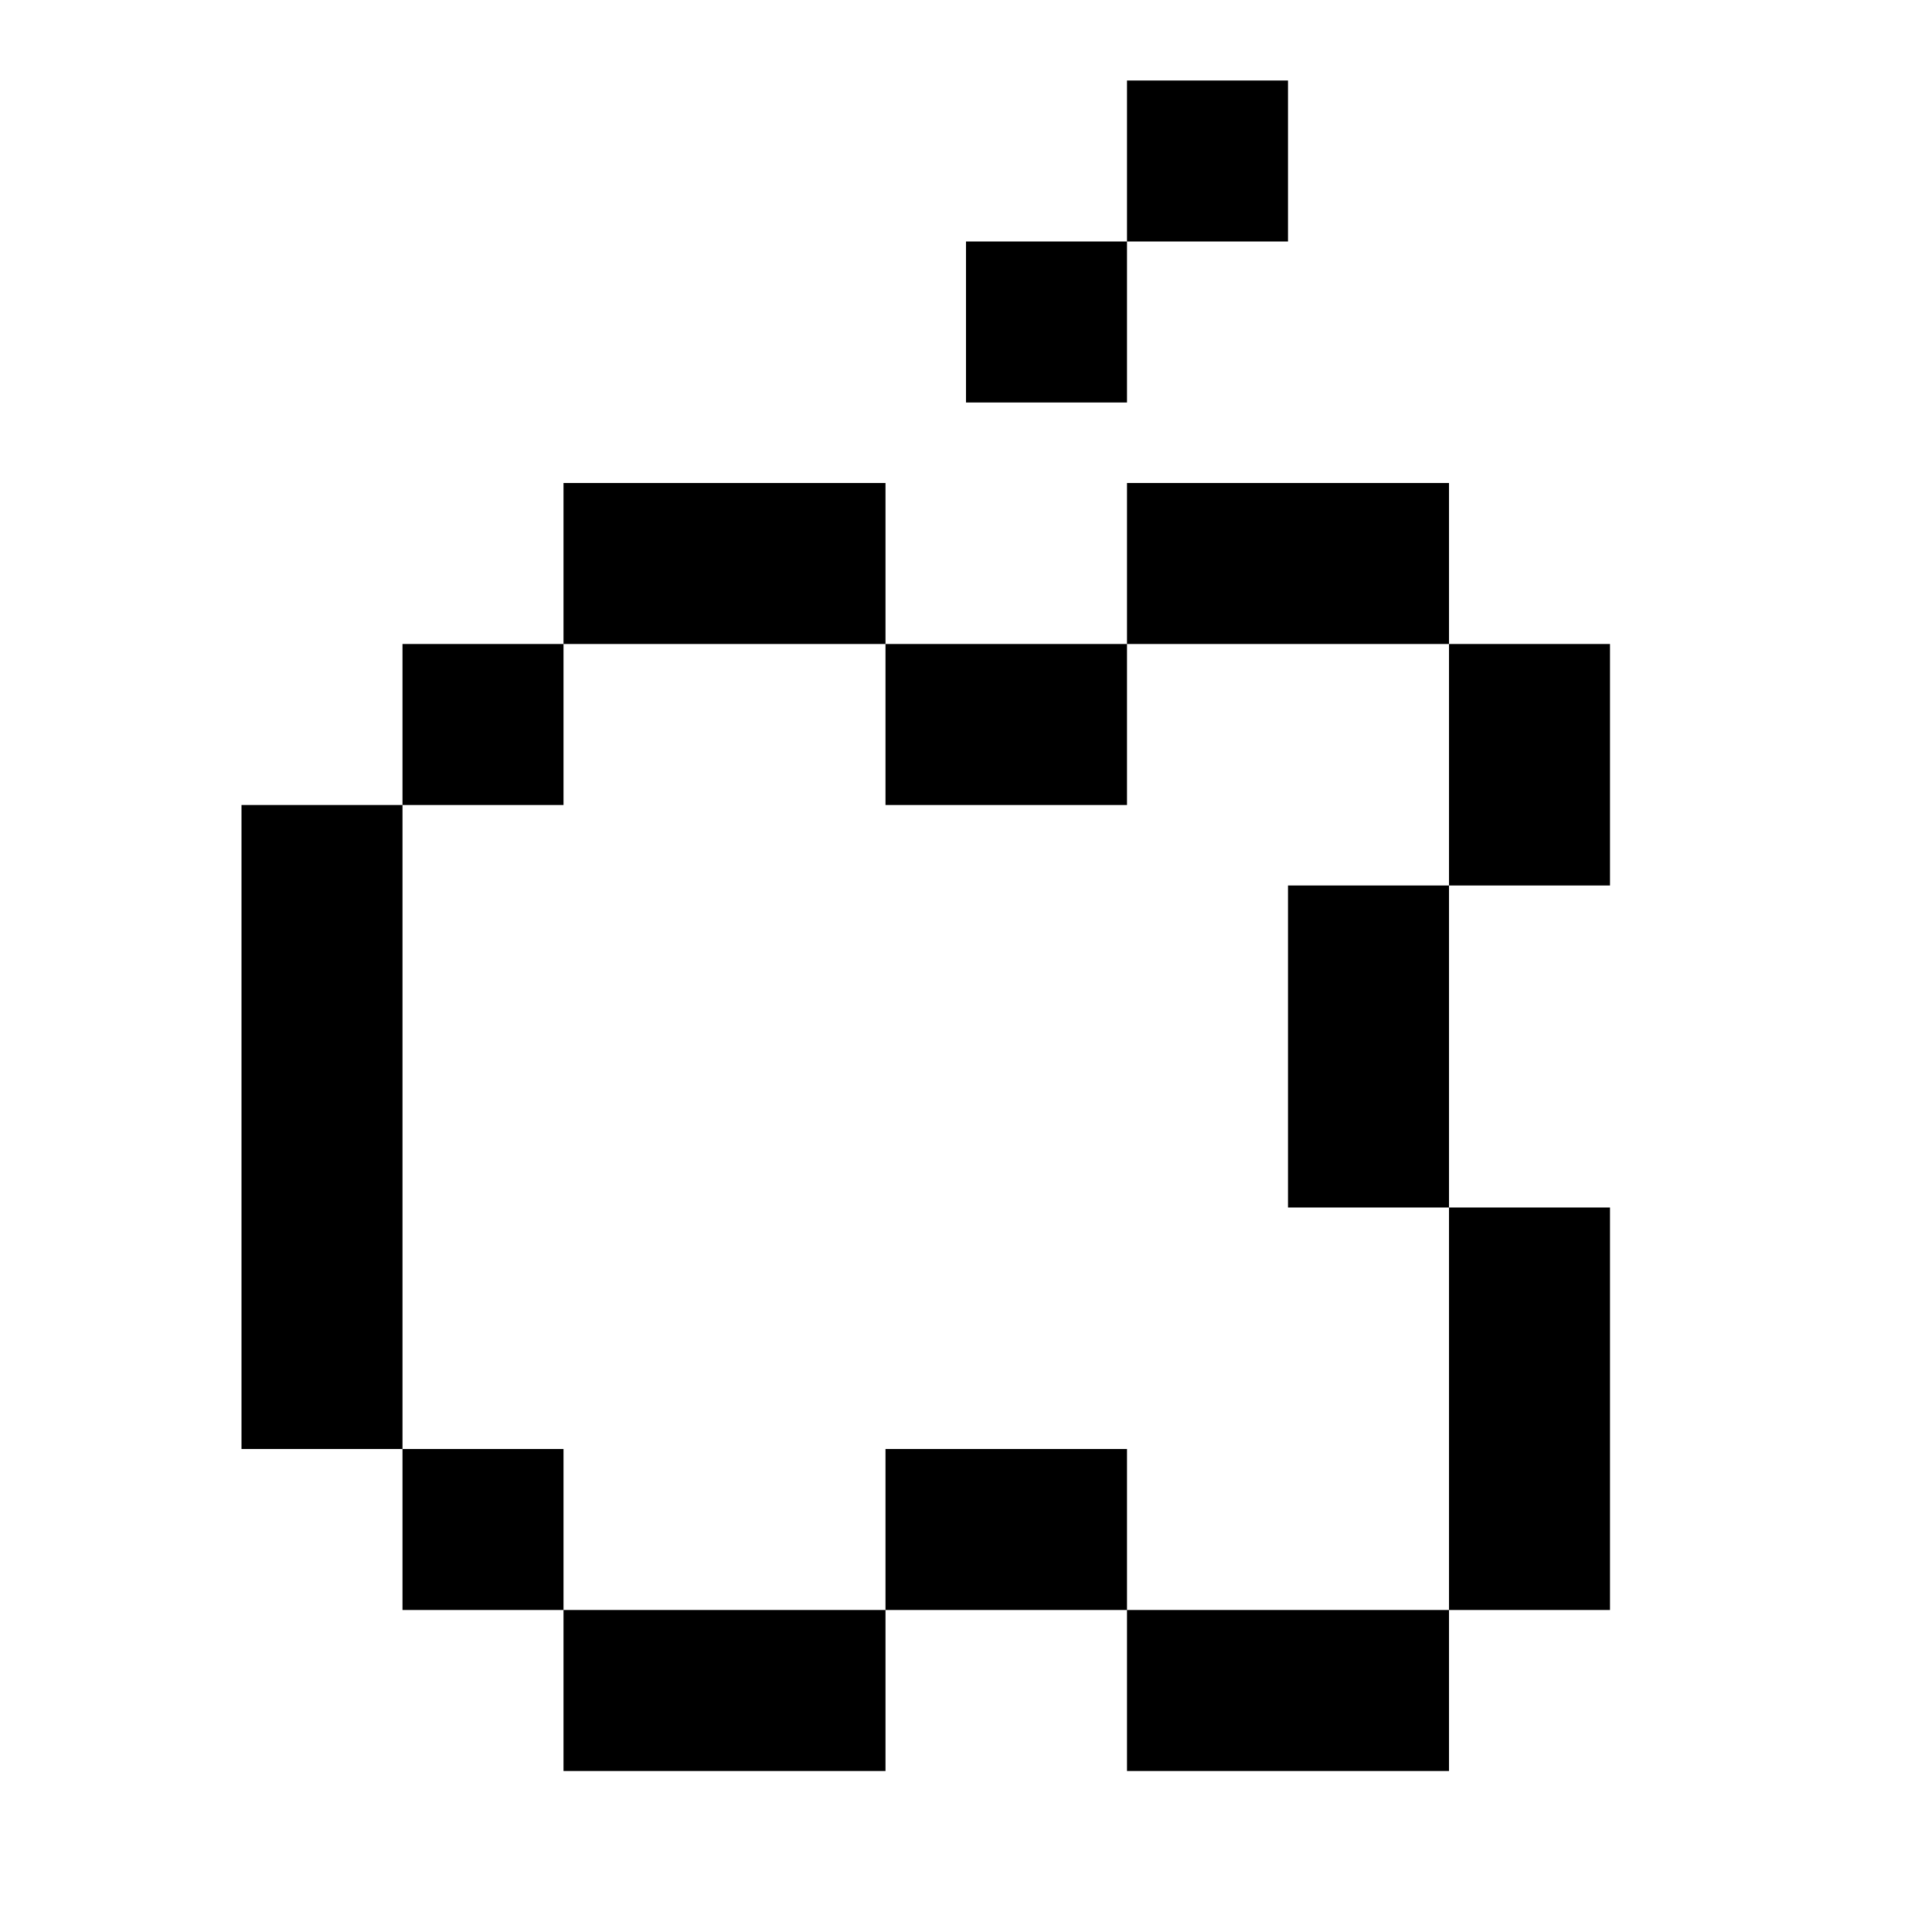
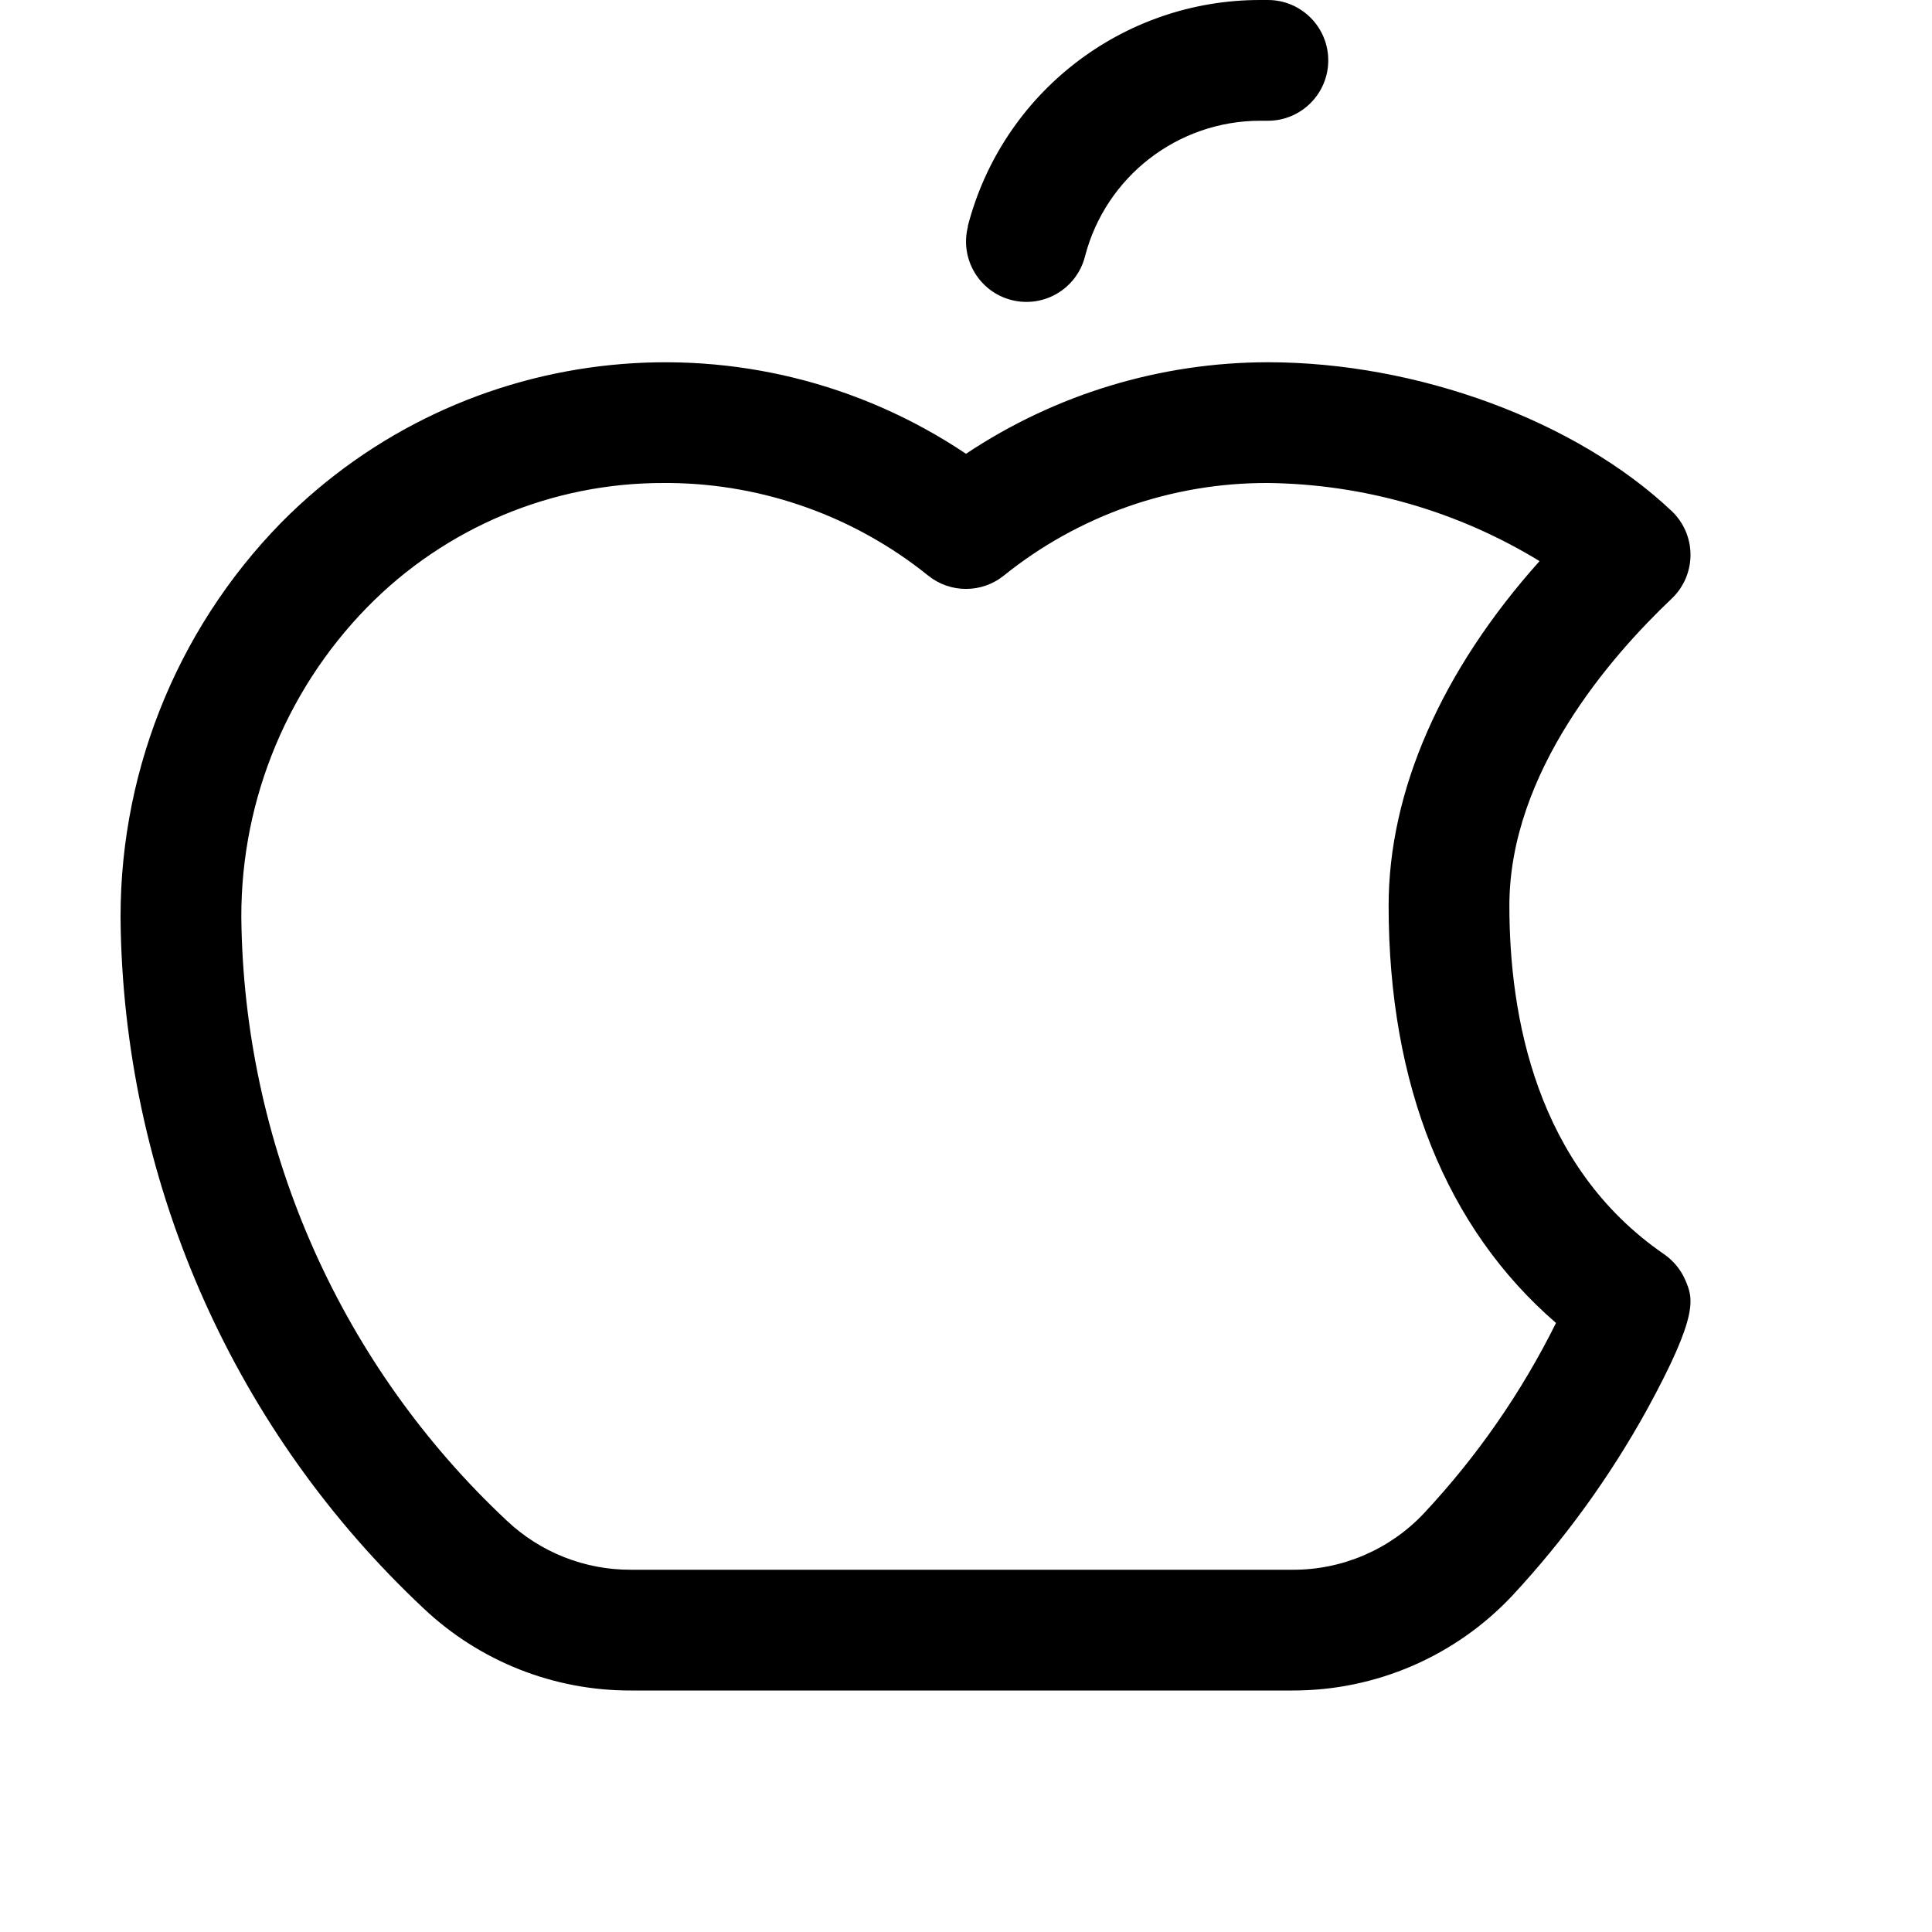
- <svg xmlns="http://www.w3.org/2000/svg" fill="currentColor" viewBox="0 0 24 24">
-   <path d="M11 8h3v2h-3zm3-2h4v2h-4zm4 2h2v3h-2zm-2 3h2v4h-2zm2 4h2v5h-2zm-4 5h4v2h-4zm-3-2h3v2h-3zm-4 2h4v2H7zm-2-2h2v2H5zm-2-8h2v8H3zm2-2h2v2H5zm2-2h4v2H7zm5-3h2v2h-2zm2-2h2v2h-2z" />
+ <svg xmlns="http://www.w3.org/2000/svg" viewBox="0 0 256 256">
+   <path d="M223.3,169.59a8.07,8.07,0,0,0-2.8-3.4C203.53,154.53,200,134.64,200,120c0-17.67,13.47-33.06,21.5-40.67a8,8,0,0,0,0-11.62C208.82,55.74,187.82,48,168,48a72.2,72.2,0,0,0-40,12.13,71.56,71.56,0,0,0-90.71,9.09A74.63,74.63,0,0,0,16,123.4a127.06,127.06,0,0,0,40.14,89.73A39.8,39.8,0,0,0,83.59,224h87.68a39.84,39.84,0,0,0,29.12-12.57,125,125,0,0,0,17.82-24.6C225.23,174,224.33,172,223.3,169.59Zm-34.63,30.94a23.76,23.76,0,0,1-17.4,7.47H83.59a23.82,23.82,0,0,1-16.44-6.51A111.14,111.14,0,0,1,32,123,58.5,58.5,0,0,1,48.65,80.47,54.81,54.81,0,0,1,88,64h.78A55.45,55.45,0,0,1,123,76.28a8,8,0,0,0,10,0A55.44,55.44,0,0,1,168,64a70.64,70.64,0,0,1,36,10.35c-13,14.52-20,30.47-20,45.65,0,23.77,7.64,42.73,22.18,55.3A105.82,105.82,0,0,1,188.67,200.53ZM128.23,30A40,40,0,0,1,167,0h1a8,8,0,0,1,0,16h-1a24,24,0,0,0-23.24,18,8,8,0,1,1-15.5-4Z" />
</svg>
